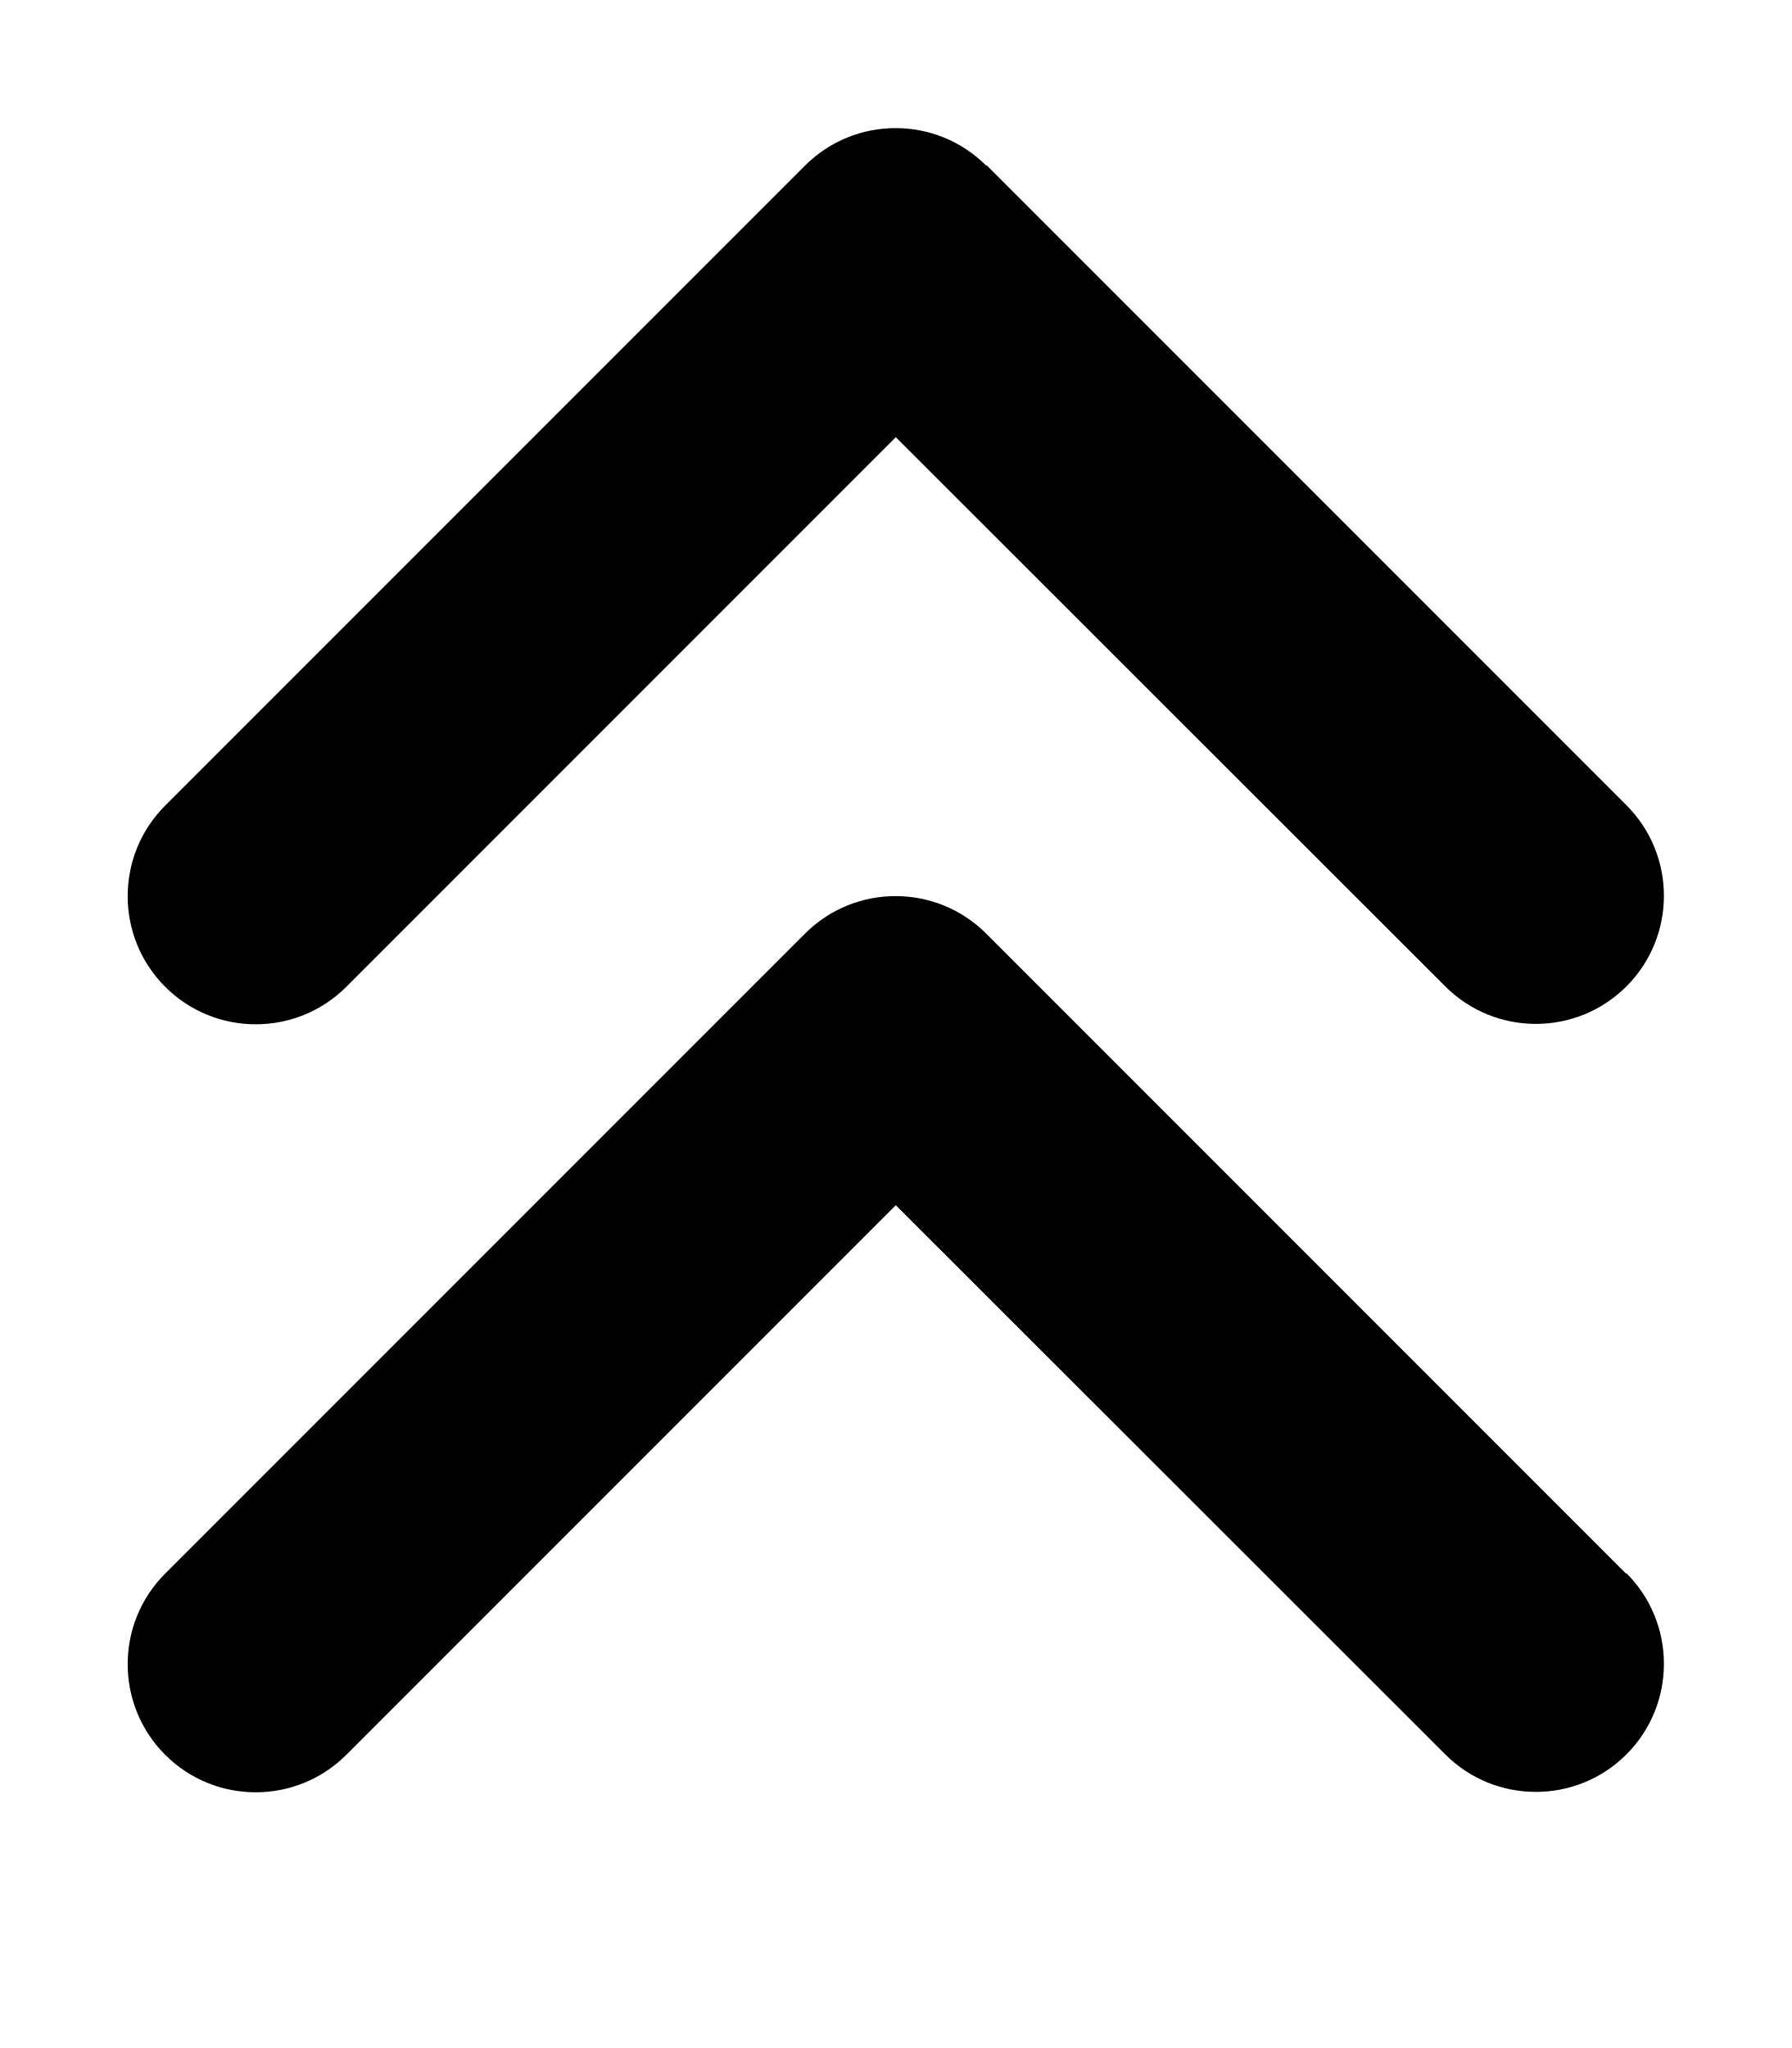
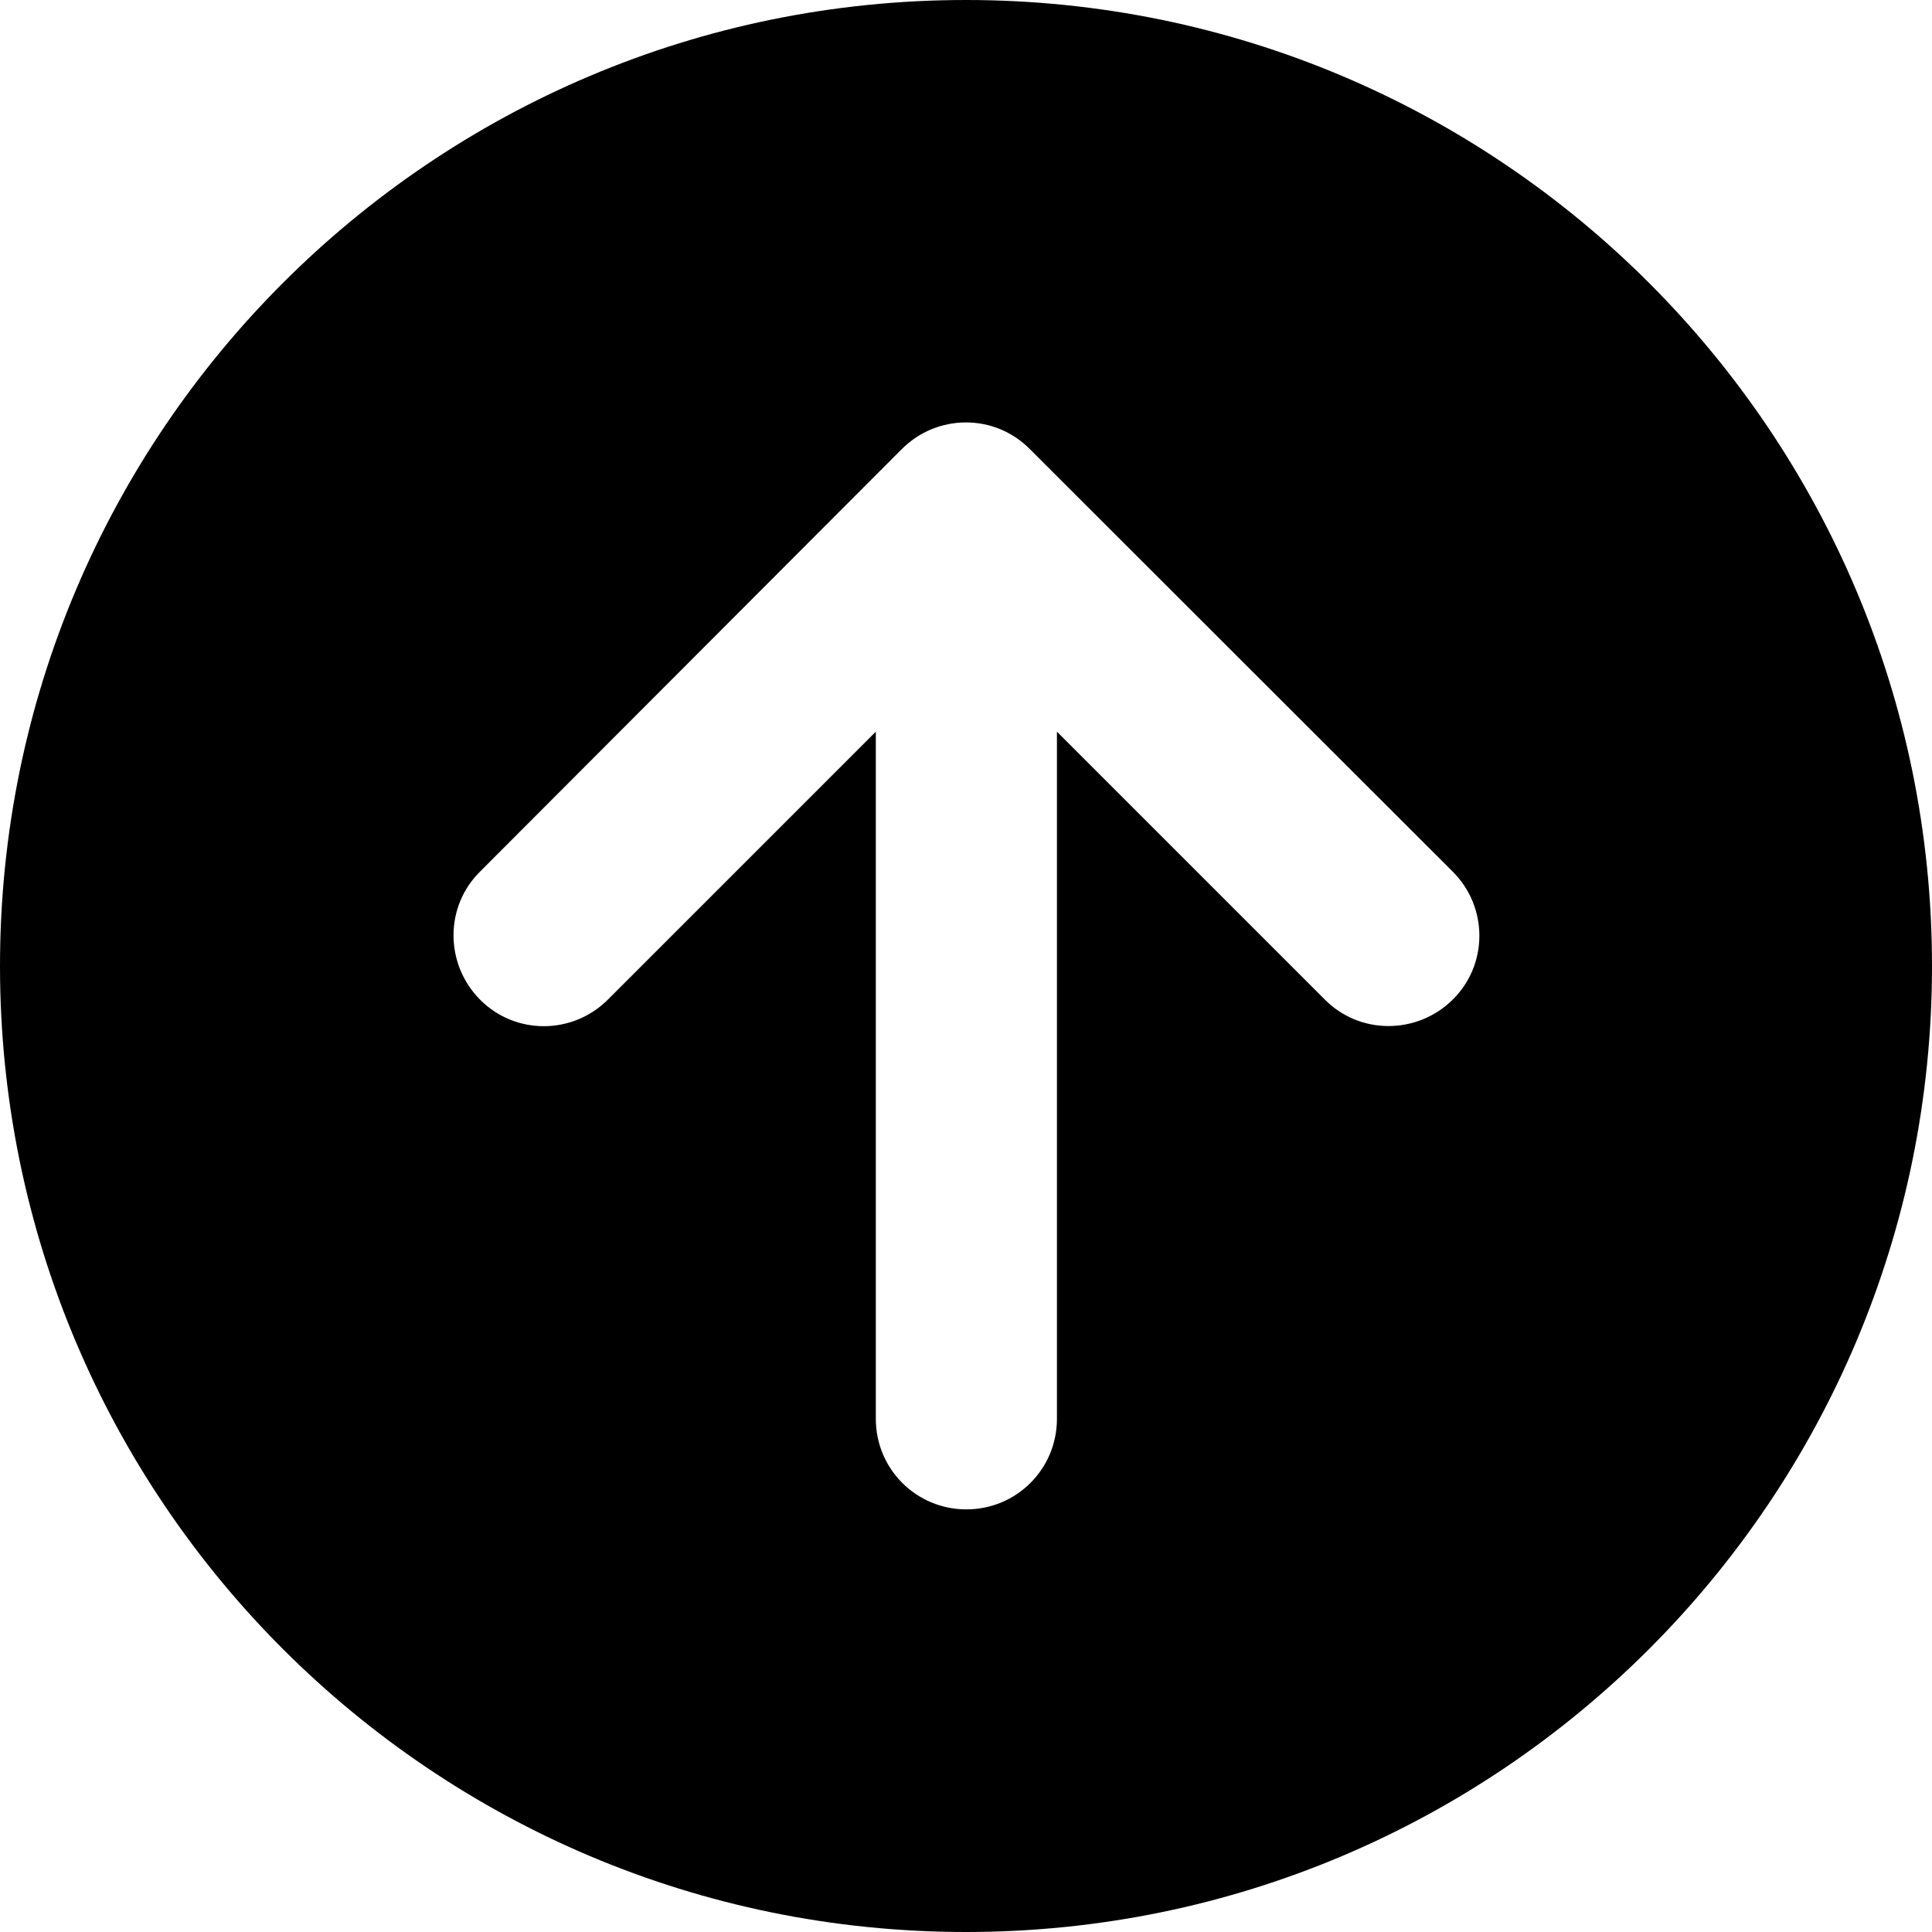
- <svg xmlns="http://www.w3.org/2000/svg" viewBox="0 0 448 512">
-   <path d="M246.6 41.4c-12.5-12.5-32.8-12.5-45.3 0l-160 160c-12.5 12.5-12.5 32.8 0 45.3s32.8 12.5 45.3 0L224 109.3 361.4 246.6c12.5 12.5 32.8 12.5 45.3 0s12.5-32.8 0-45.3l-160-160zm160 352l-160-160c-12.5-12.5-32.8-12.5-45.3 0l-160 160c-12.5 12.5-12.5 32.8 0 45.3s32.8 12.5 45.3 0L224 301.3 361.4 438.6c12.5 12.5 32.8 12.5 45.3 0s12.5-32.8 0-45.3z" />
+ <svg xmlns="http://www.w3.org/2000/svg" viewBox="0 0 512 512">
+   <path d="M256 512A256 256 0 1 0 256 0a256 256 0 1 0 0 512zM385 231c9.4 9.4 9.4 24.6 0 33.9s-24.6 9.4-33.9 0l-71-71V376c0 13.3-10.7 24-24 24s-24-10.7-24-24V193.9l-71 71c-9.4 9.4-24.6 9.4-33.9 0s-9.4-24.6 0-33.9L239 119c9.4-9.4 24.6-9.4 33.9 0L385 231z" />
</svg>
